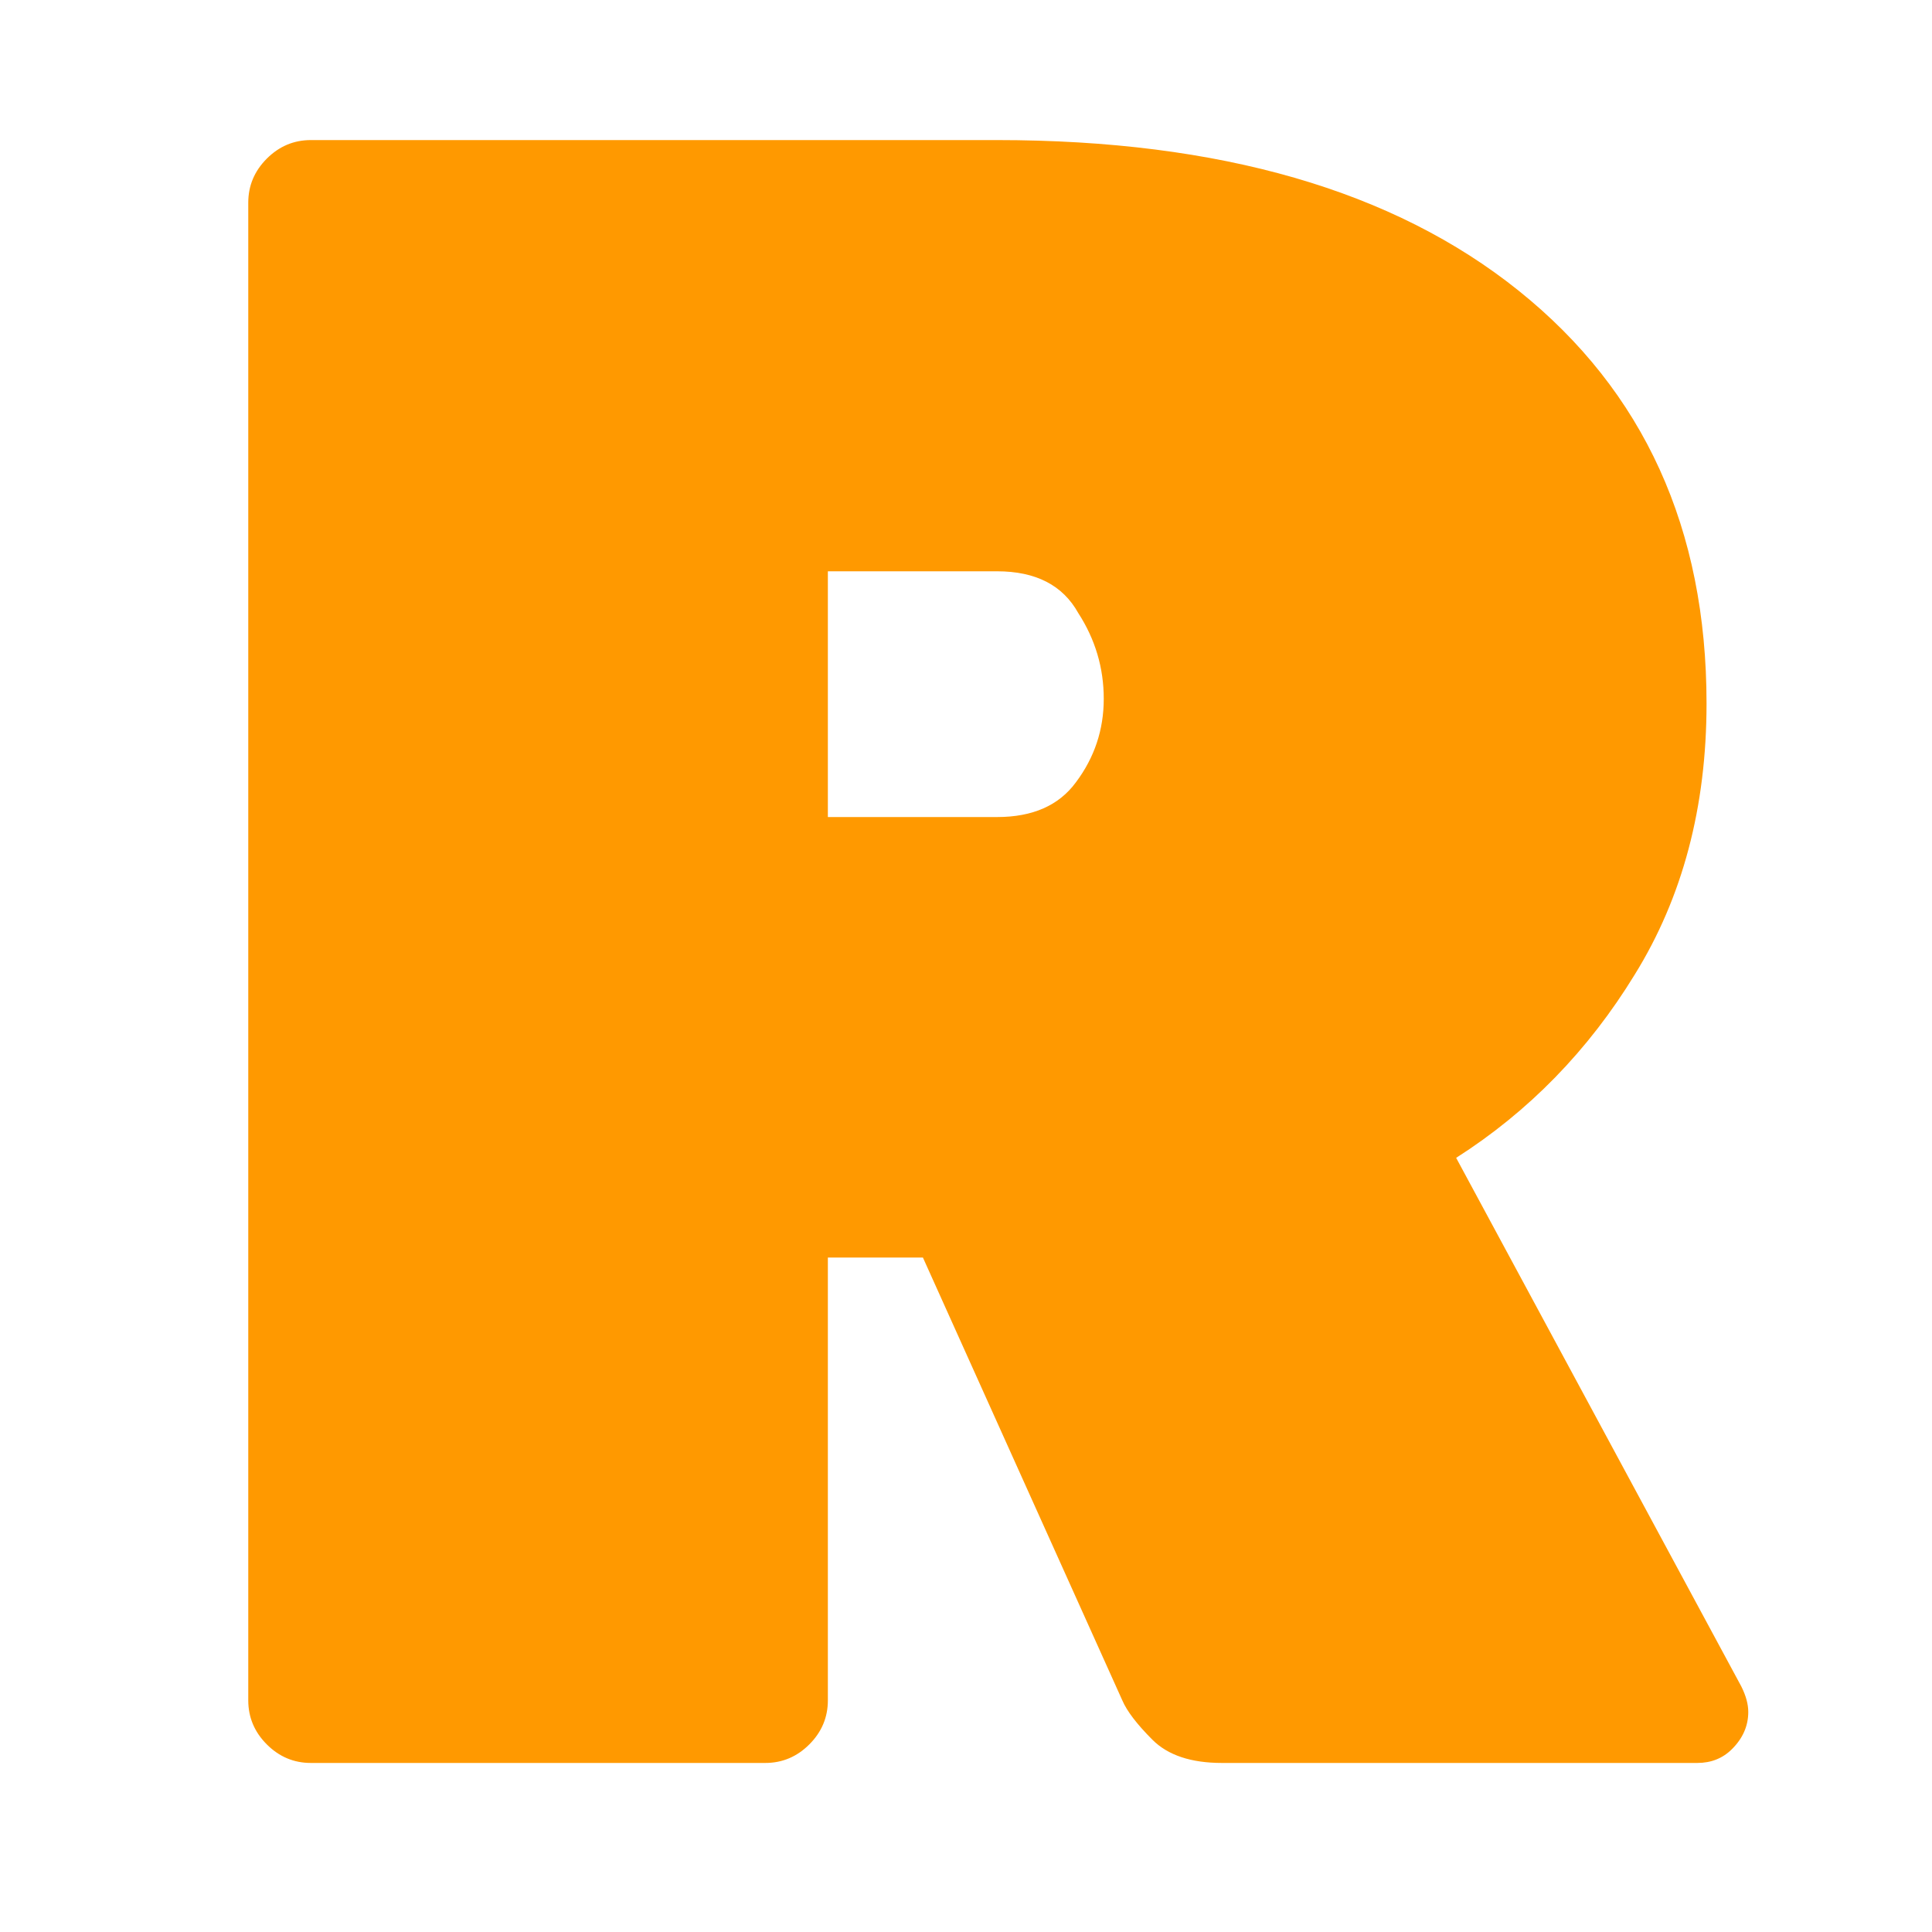
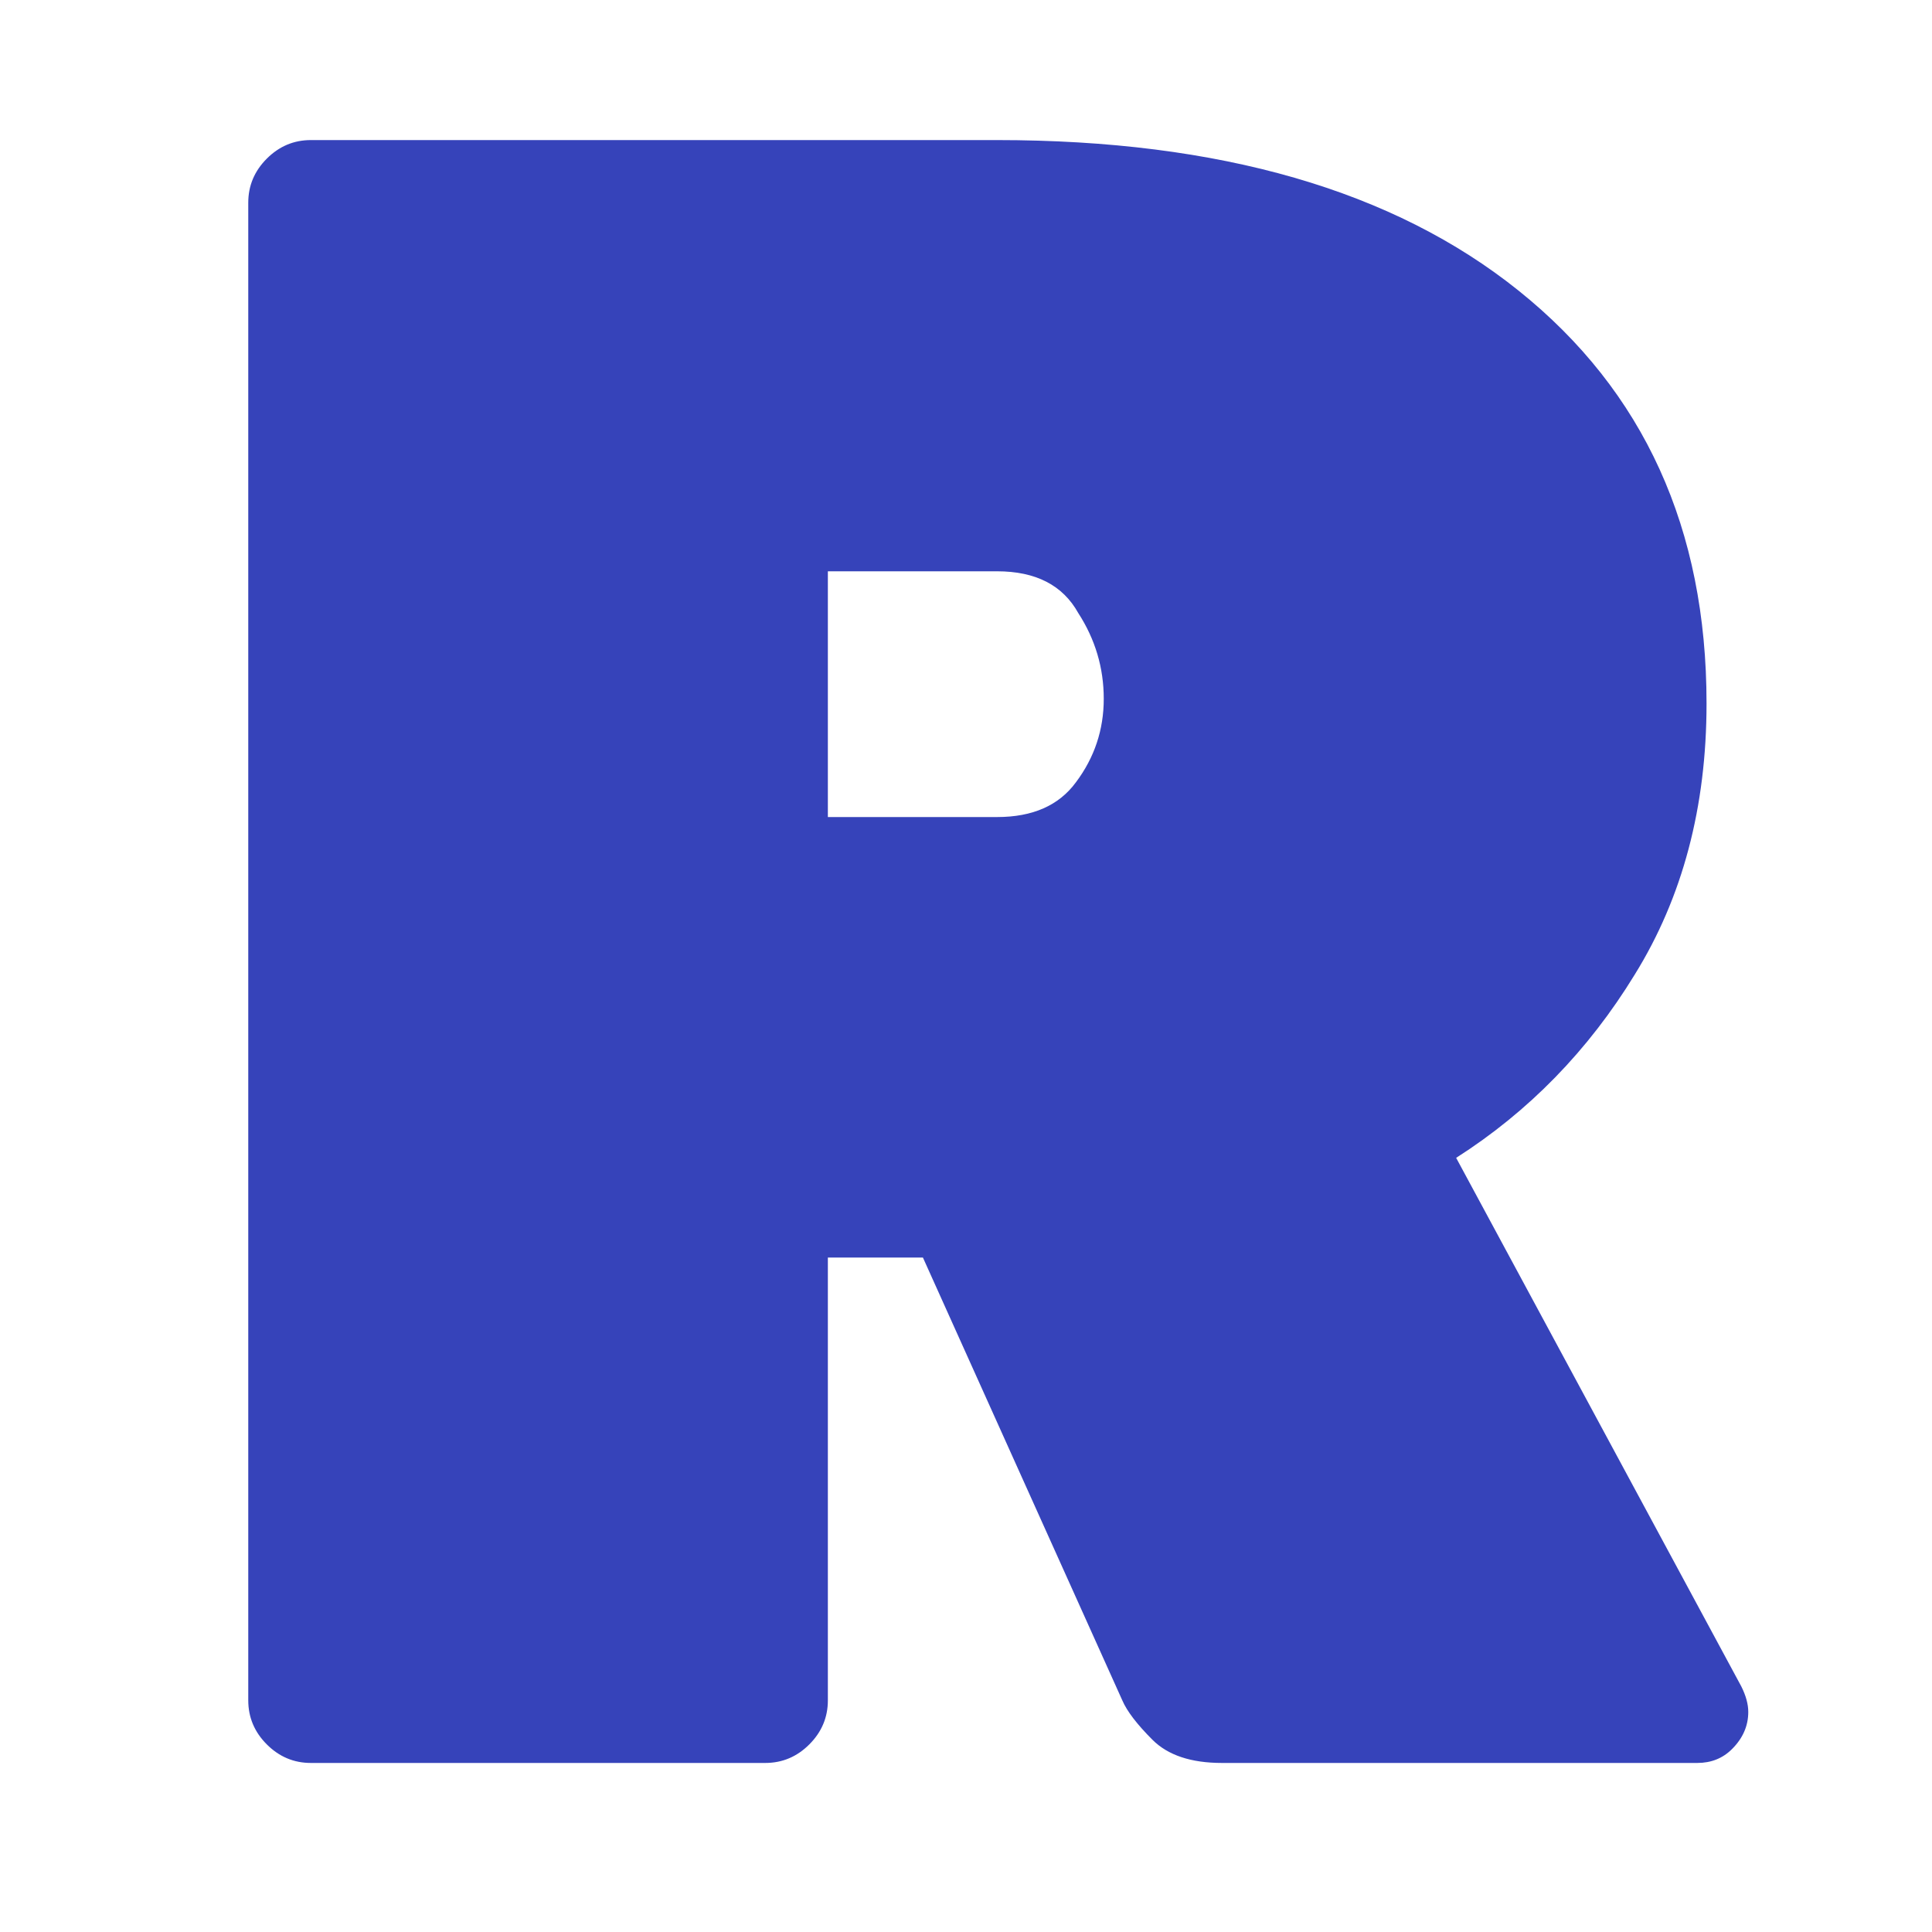
<svg xmlns="http://www.w3.org/2000/svg" width="80" height="80" viewBox="0 0 80 80" fill="none">
  <g>
-     <path d="M12.872 73C12.168 73 11.56 72.744 11.048 72.232C10.536 71.72 10.28 71.112 10.28 70.408V8.392C10.28 7.688 10.536 7.08 11.048 6.568C11.56 6.056 12.168 5.8 12.872 5.8H41.288C50.504 5.8 57.704 7.88 62.888 12.04C68.072 16.2 70.664 21.896 70.664 29.128C70.664 33.416 69.672 37.16 67.688 40.36C65.768 43.496 63.304 46.024 60.296 47.944L72.104 69.832C72.296 70.216 72.392 70.568 72.392 70.888C72.392 71.464 72.168 71.976 71.72 72.424C71.336 72.808 70.856 73 70.28 73H50.6C49.32 73 48.36 72.68 47.72 72.04C47.08 71.4 46.664 70.856 46.472 70.408L38.216 52.072H34.28V70.408C34.28 71.112 34.024 71.72 33.512 72.232C33 72.744 32.392 73 31.688 73H12.872ZM34.28 33.832H41.288C42.76 33.832 43.848 33.352 44.552 32.392C45.32 31.368 45.704 30.216 45.704 28.936C45.704 27.656 45.352 26.472 44.648 25.384C44.008 24.232 42.888 23.656 41.288 23.656H34.28V33.832Z" fill="#FF9900" />
+     <path d="M12.872 73C12.168 73 11.56 72.744 11.048 72.232C10.536 71.72 10.28 71.112 10.28 70.408V8.392C10.28 7.688 10.536 7.08 11.048 6.568C11.56 6.056 12.168 5.8 12.872 5.8H41.288C50.504 5.8 57.704 7.88 62.888 12.04C68.072 16.2 70.664 21.896 70.664 29.128C70.664 33.416 69.672 37.16 67.688 40.36C65.768 43.496 63.304 46.024 60.296 47.944L72.104 69.832C72.296 70.216 72.392 70.568 72.392 70.888C72.392 71.464 72.168 71.976 71.72 72.424C71.336 72.808 70.856 73 70.28 73H50.6C49.32 73 48.36 72.68 47.72 72.04C47.08 71.4 46.664 70.856 46.472 70.408L38.216 52.072H34.28V70.408C34.28 71.112 34.024 71.72 33.512 72.232C33 72.744 32.392 73 31.688 73H12.872ZM34.28 33.832H41.288C42.76 33.832 43.848 33.352 44.552 32.392C45.32 31.368 45.704 30.216 45.704 28.936C45.704 27.656 45.352 26.472 44.648 25.384C44.008 24.232 42.888 23.656 41.288 23.656H34.28V33.832Z" fill="#3643ba" />
  </g>
</svg>
